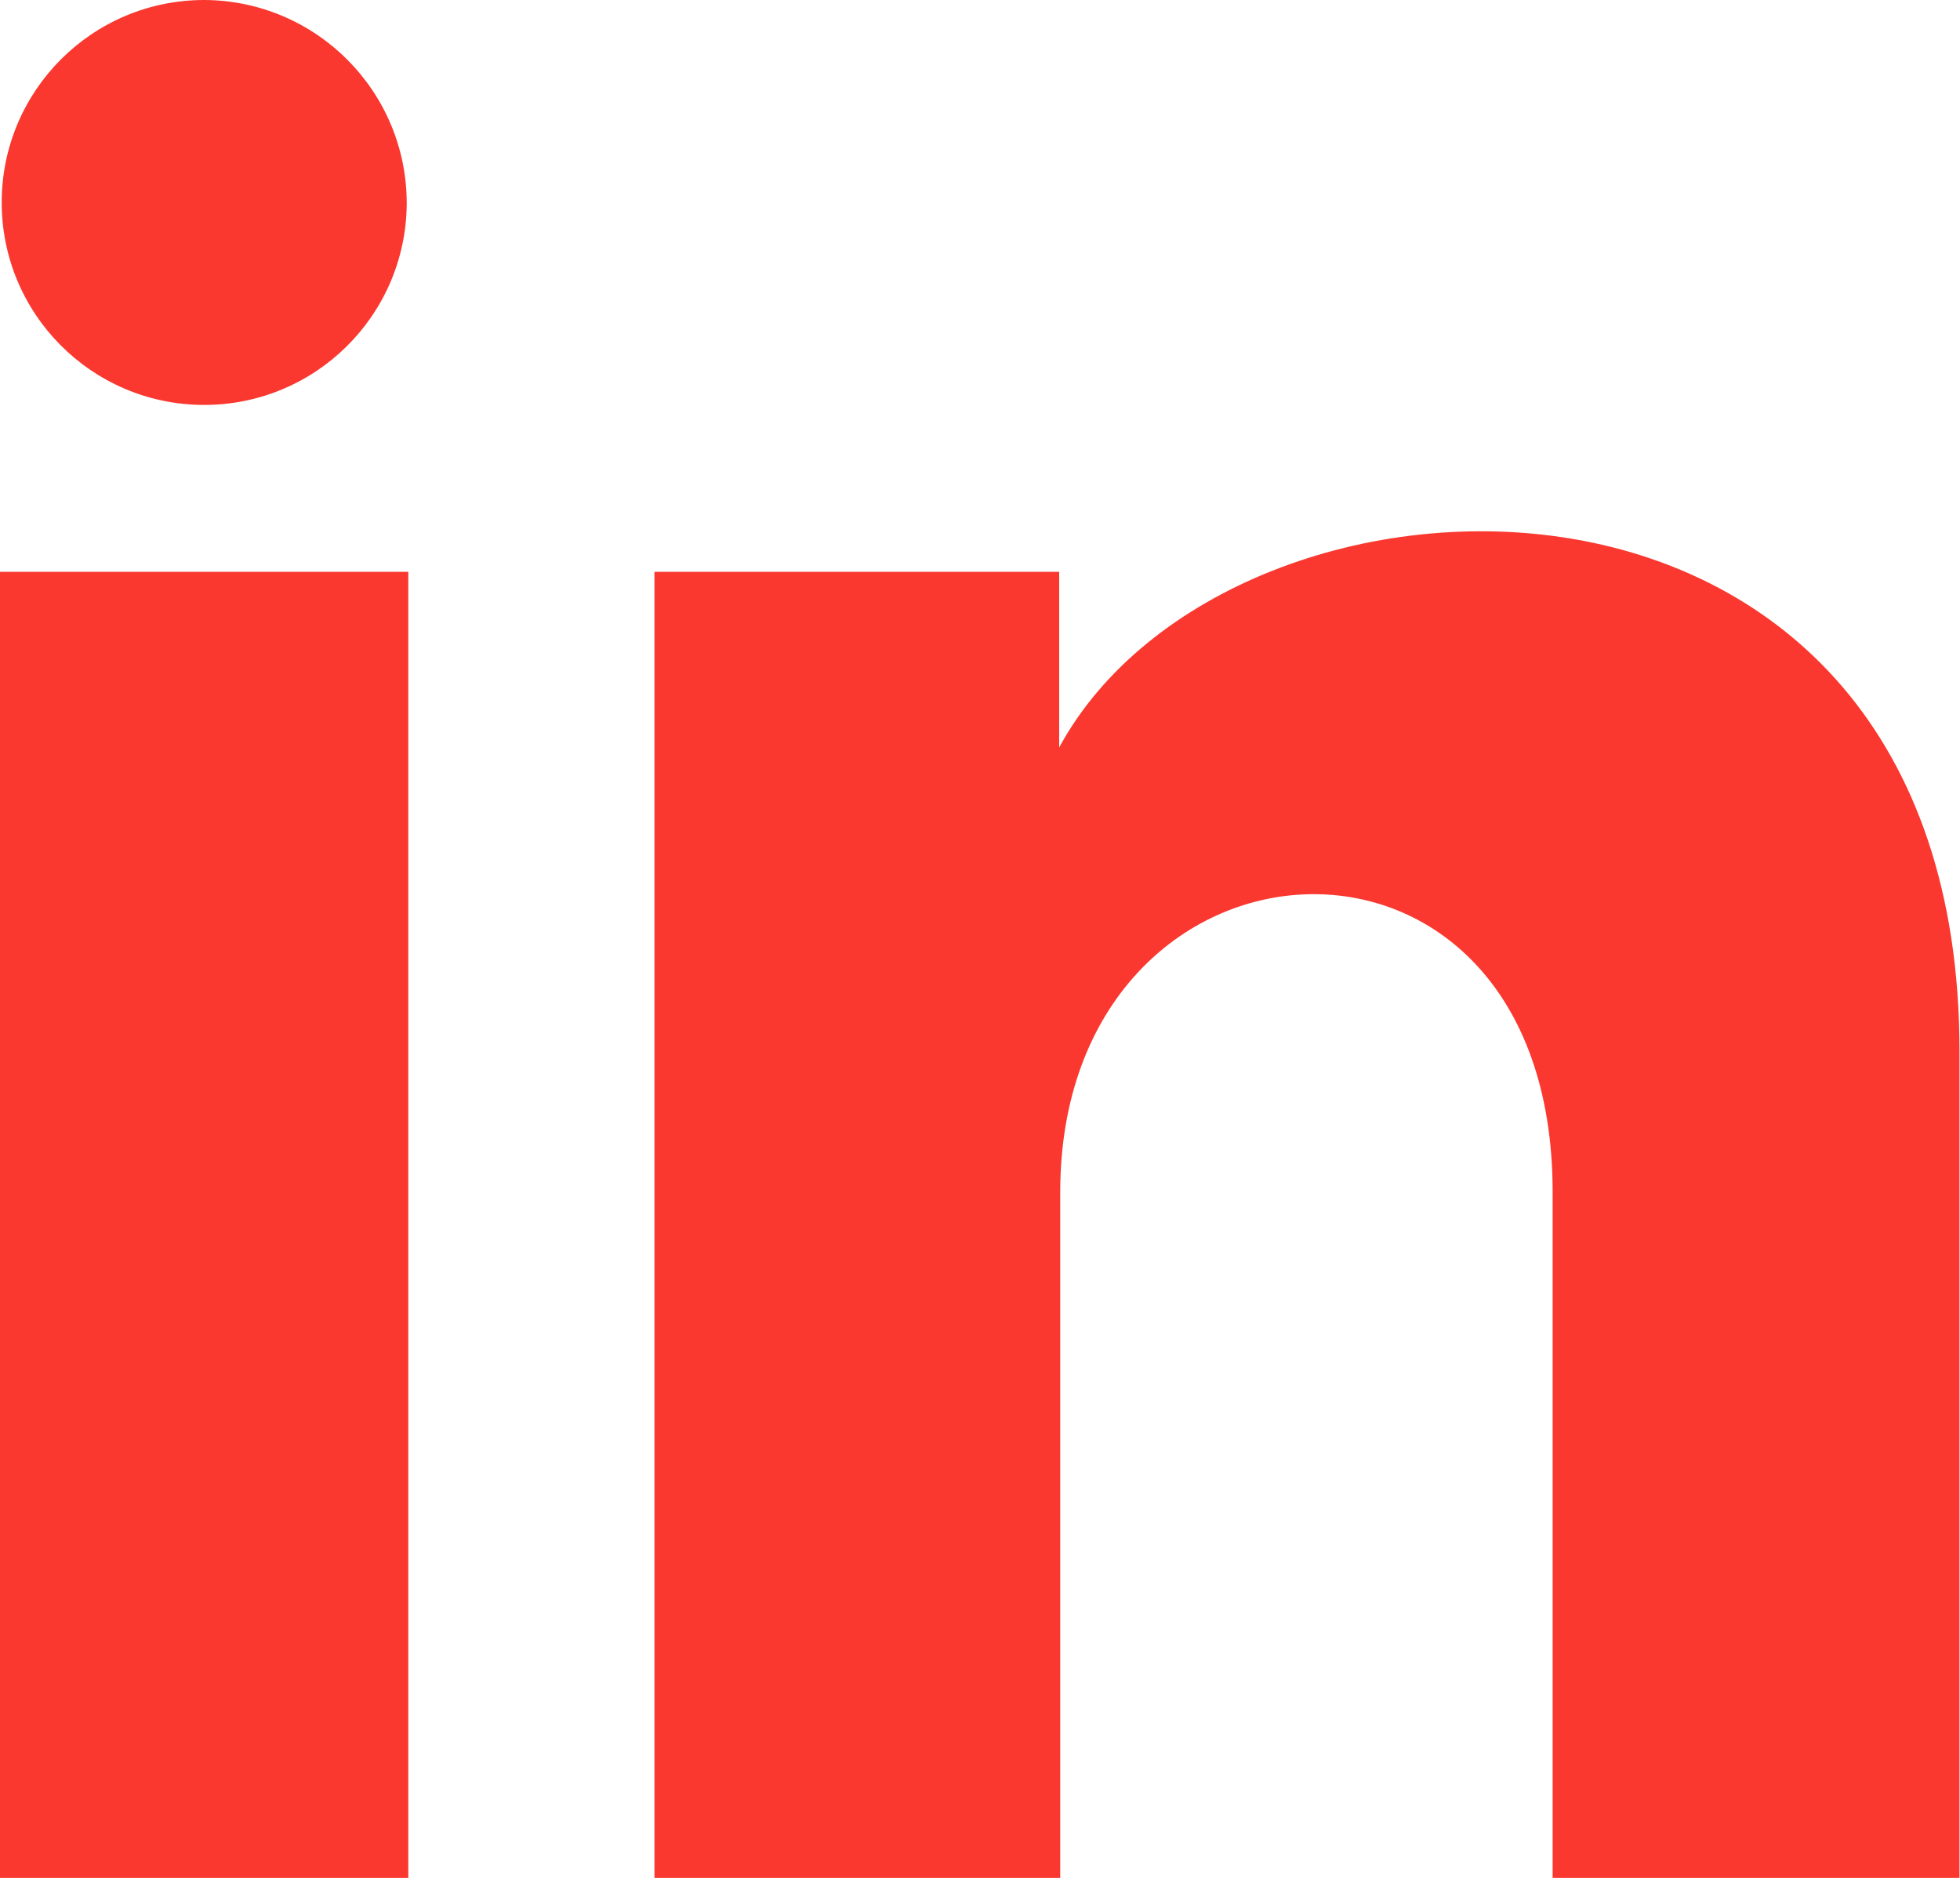
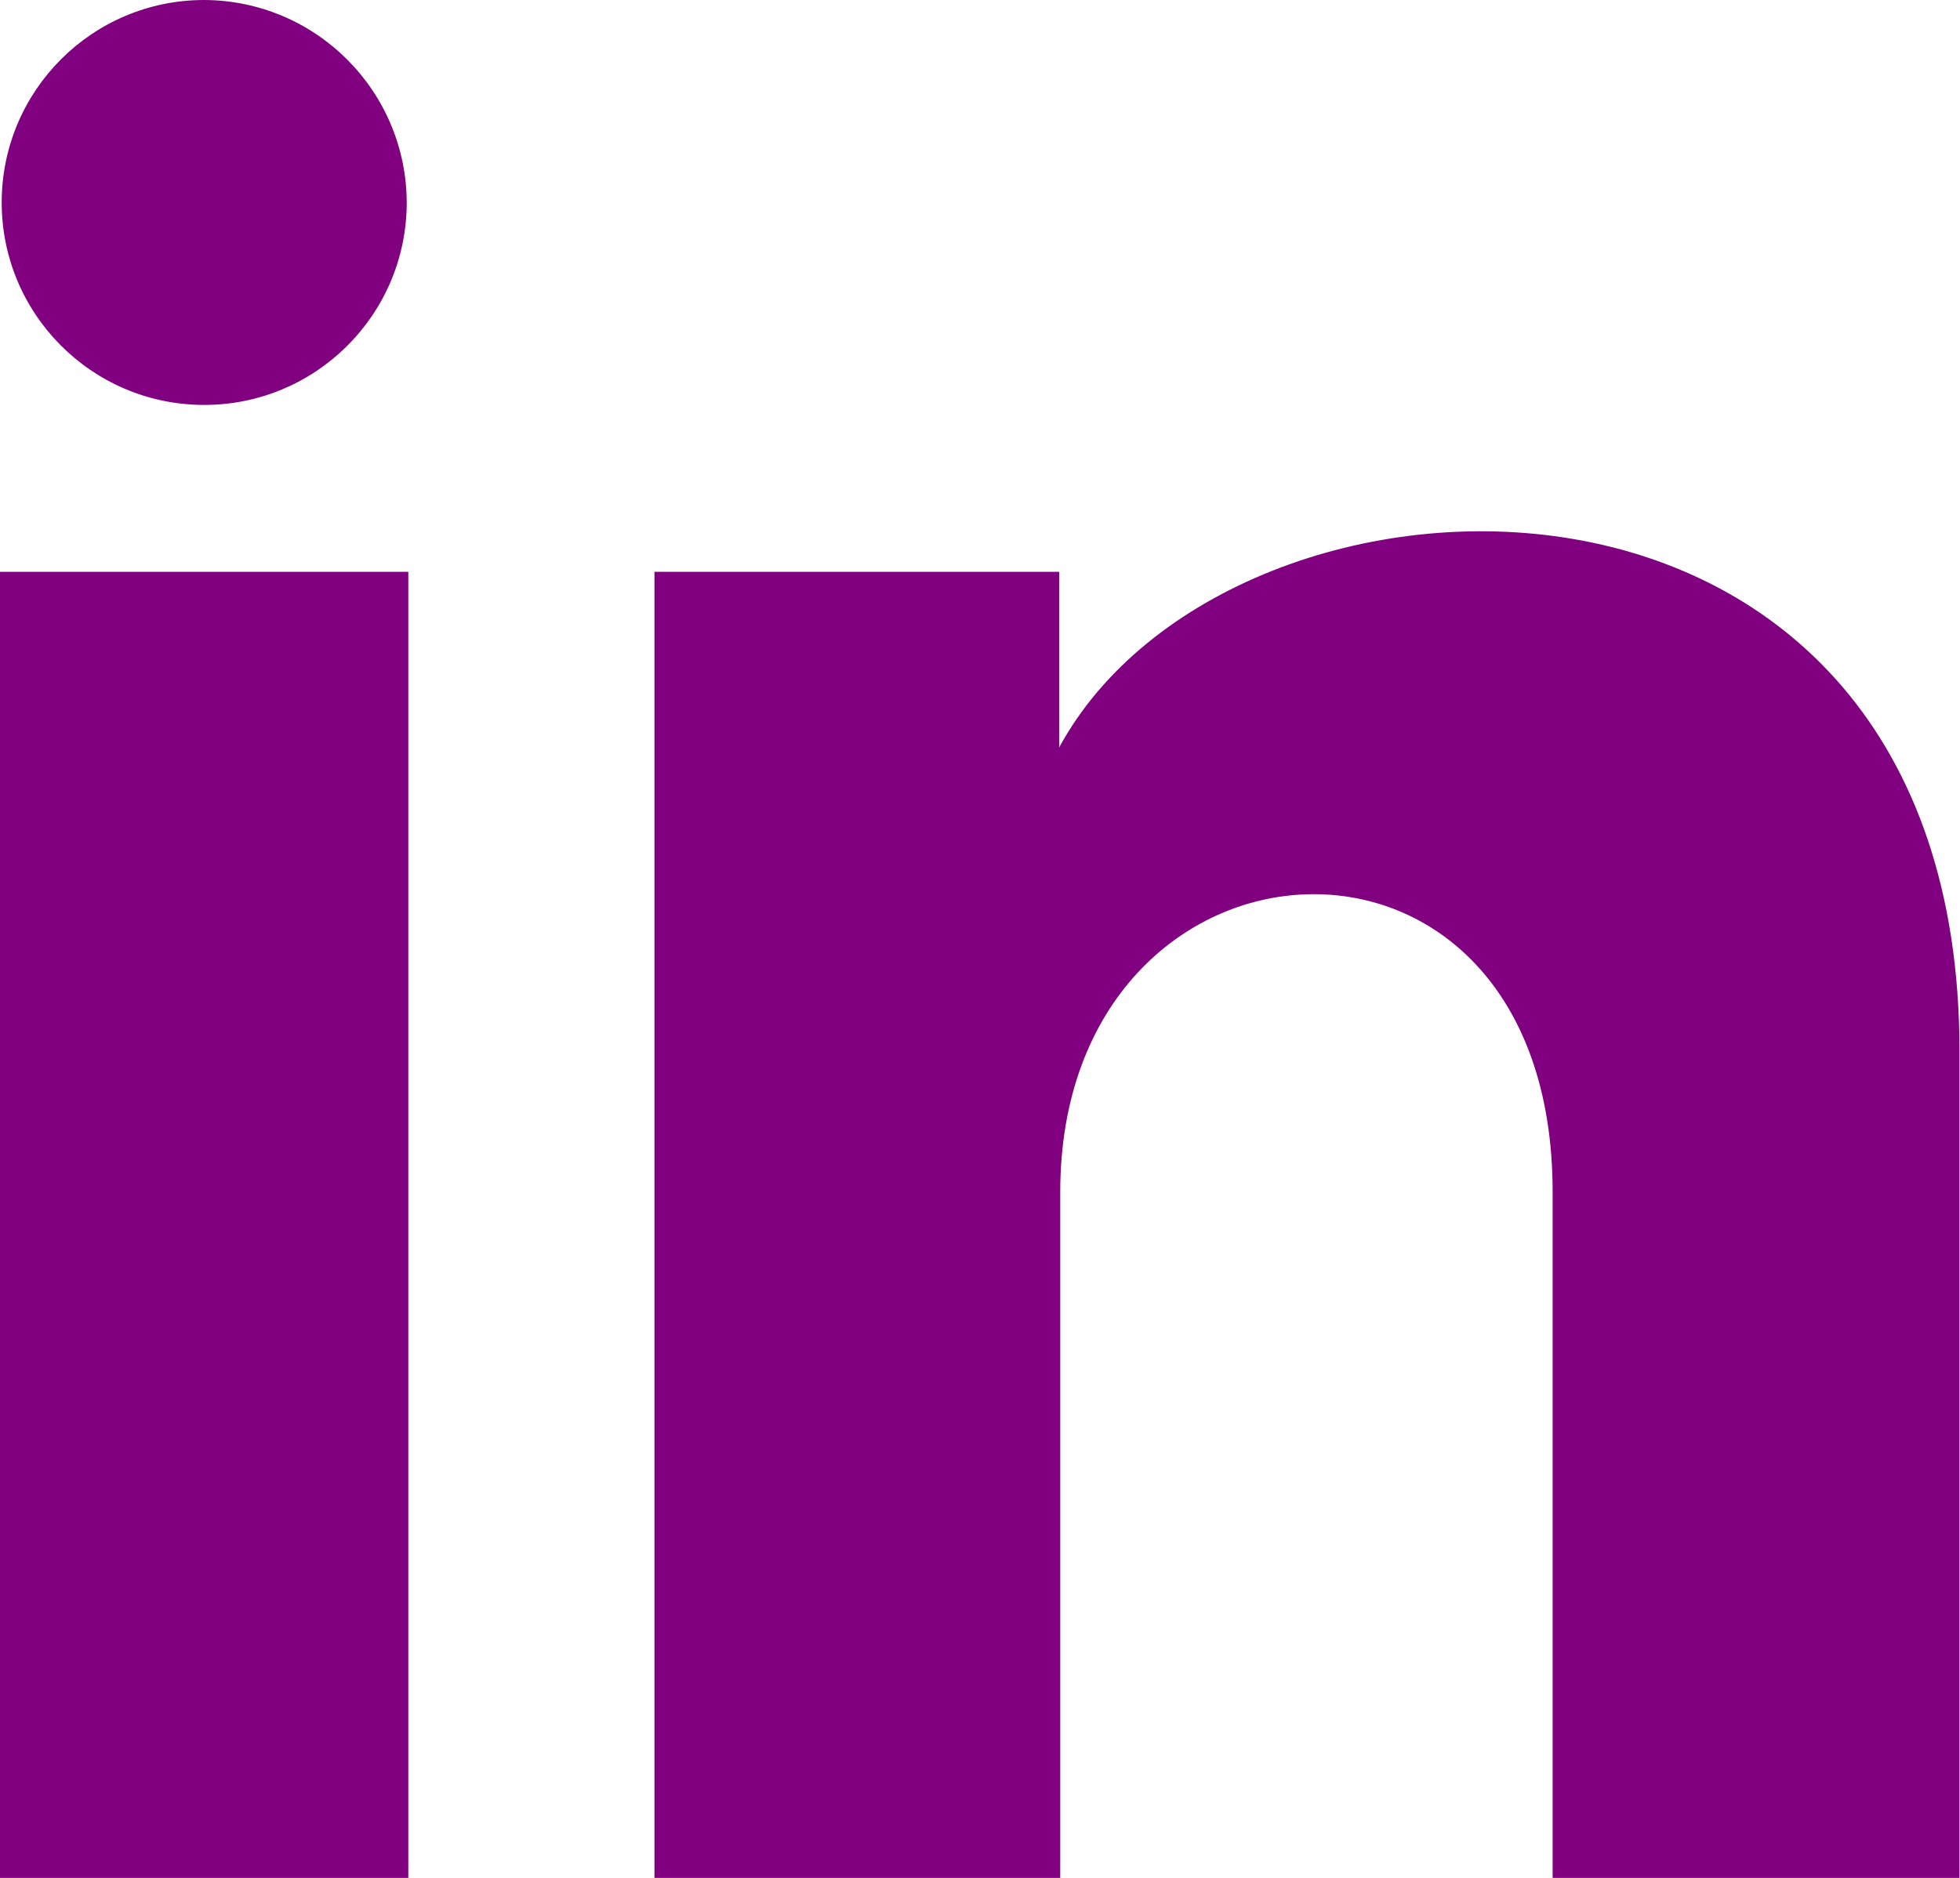
<svg xmlns="http://www.w3.org/2000/svg" width="18.505" height="17.734" viewBox="0 0 18.505 17.734">
  <defs>
-     <style>.a{fill:#fa382f;}</style>
+     <style>.a{fill:#800080;}</style>
  </defs>
  <path class="a" d="M3.84,2.928A1.912,1.912,0,1,1,1.928,1,1.92,1.92,0,0,1,3.84,2.928ZM3.855,6.4H0V18.734H3.855Zm6.154,0H6.179V18.734H10.01V12.258c0-3.6,4.649-3.9,4.649,0v6.476H18.5V10.923c0-6.076-6.879-5.855-8.5-2.864V6.4Z" transform="translate(0 -1)" />
</svg>
